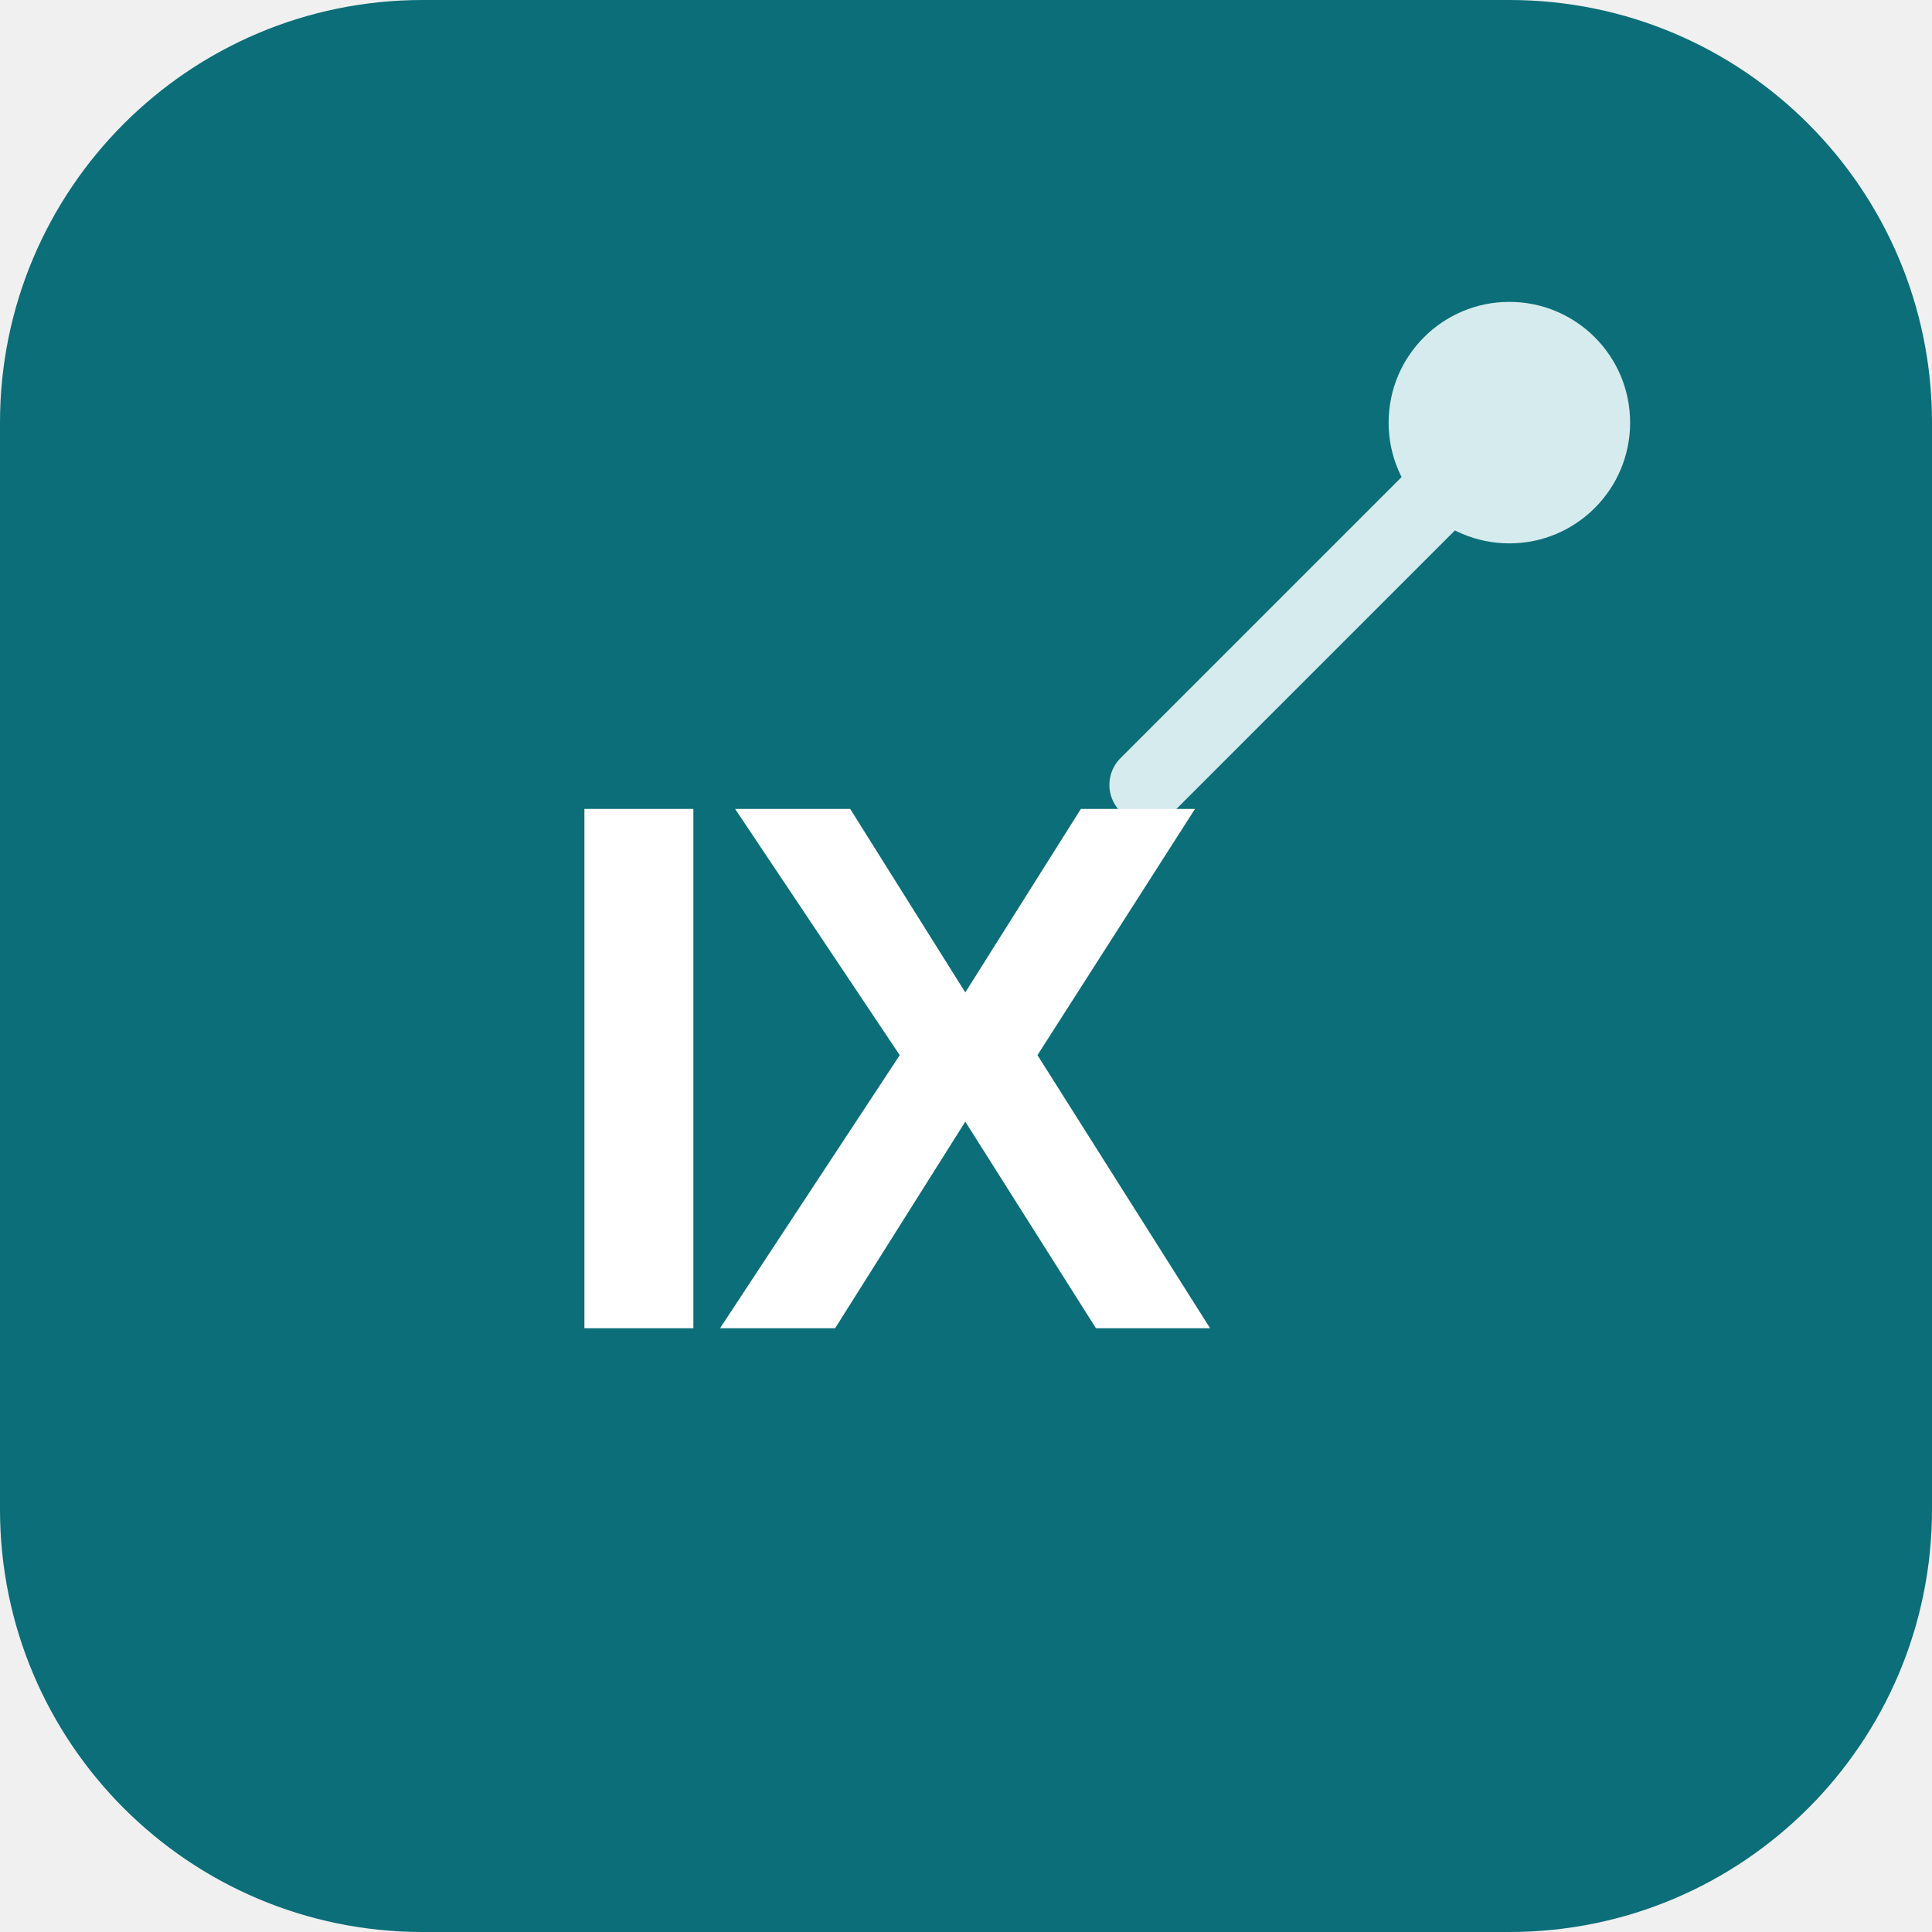
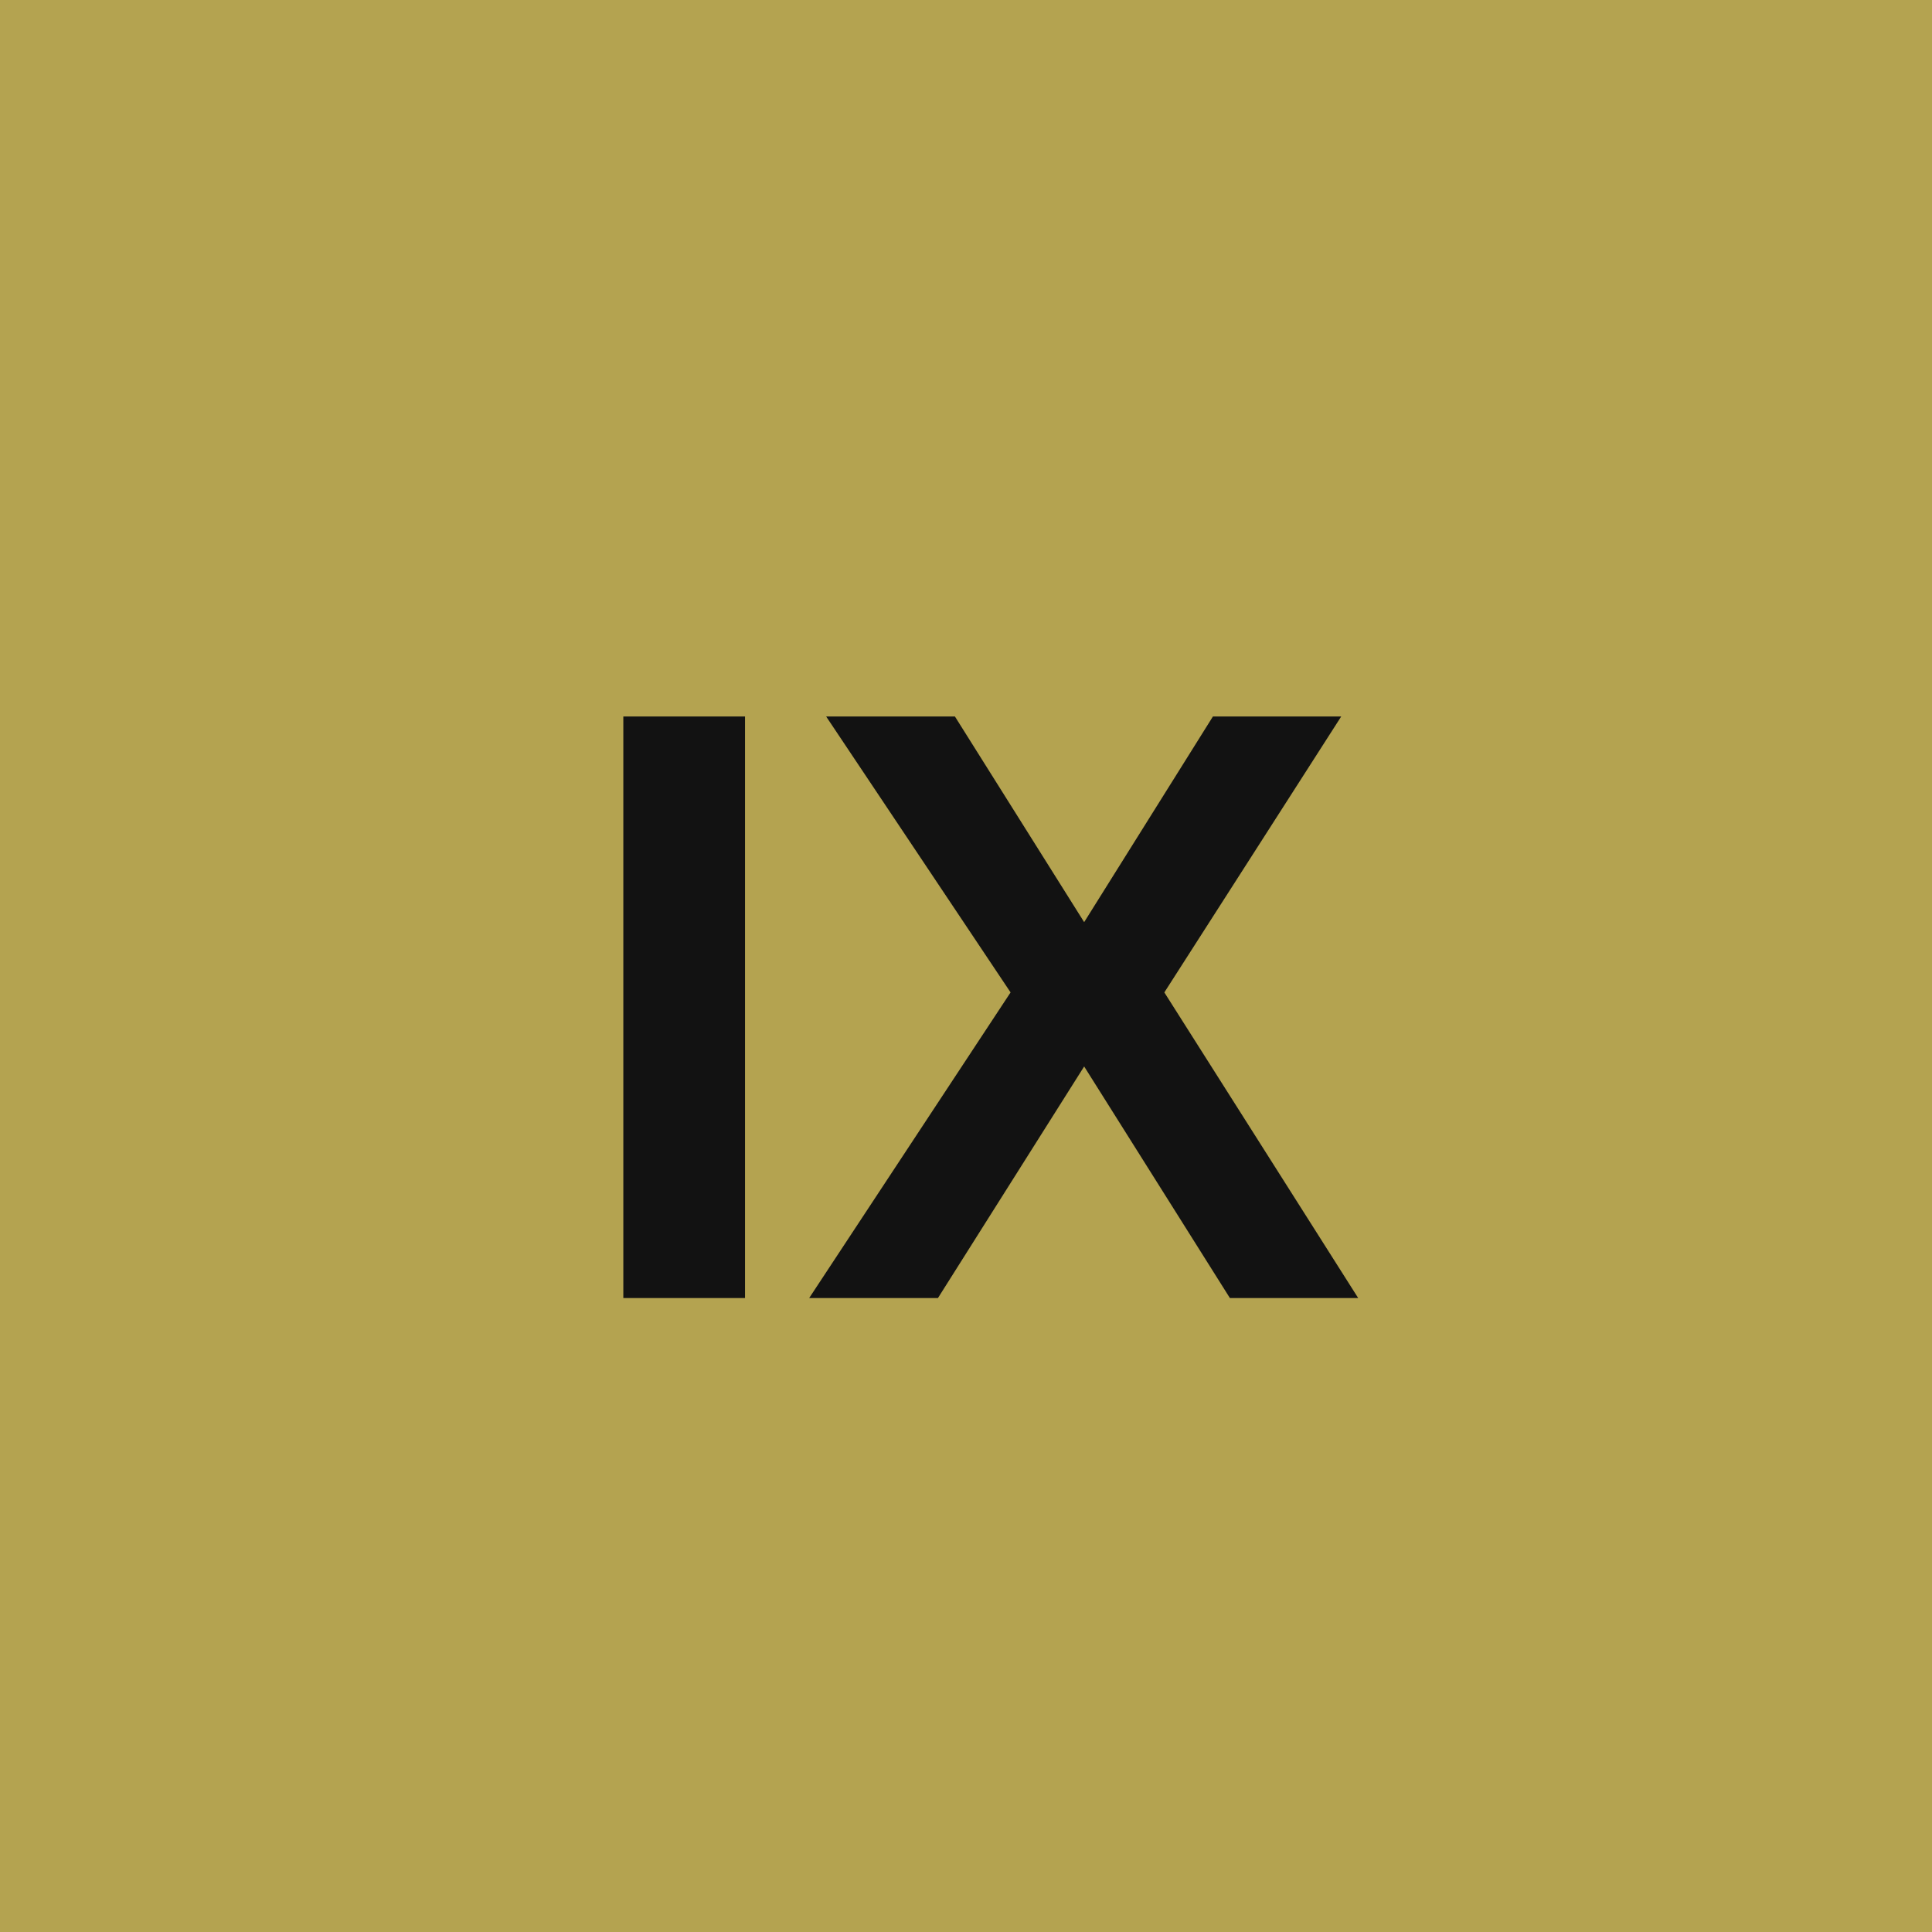
<svg xmlns="http://www.w3.org/2000/svg" viewBox="0 0 64 64">
-   <rect width="64" height="64" rx="14" fill="#0B6E78" />
-   <circle cx="50" cy="14" r="4" fill="#D6EBED" />
-   <path d="M50 14 L38 26" stroke="#D6EBED" stroke-width="2.5" stroke-linecap="round" />
-   <text x="29" y="44" text-anchor="middle" font-family="Arial, Helvetica, sans-serif" font-weight="700" font-size="25" fill="#FFFFFF" letter-spacing="-1">IX</text>
+   <rect width="64" height="64" fill="#B4A350" />
+   <text x="32" y="43" text-anchor="middle" font-family="Futura, 'Century Gothic', Arial, sans-serif" font-weight="700" font-size="28" fill="#121212">IX</text>
</svg>
